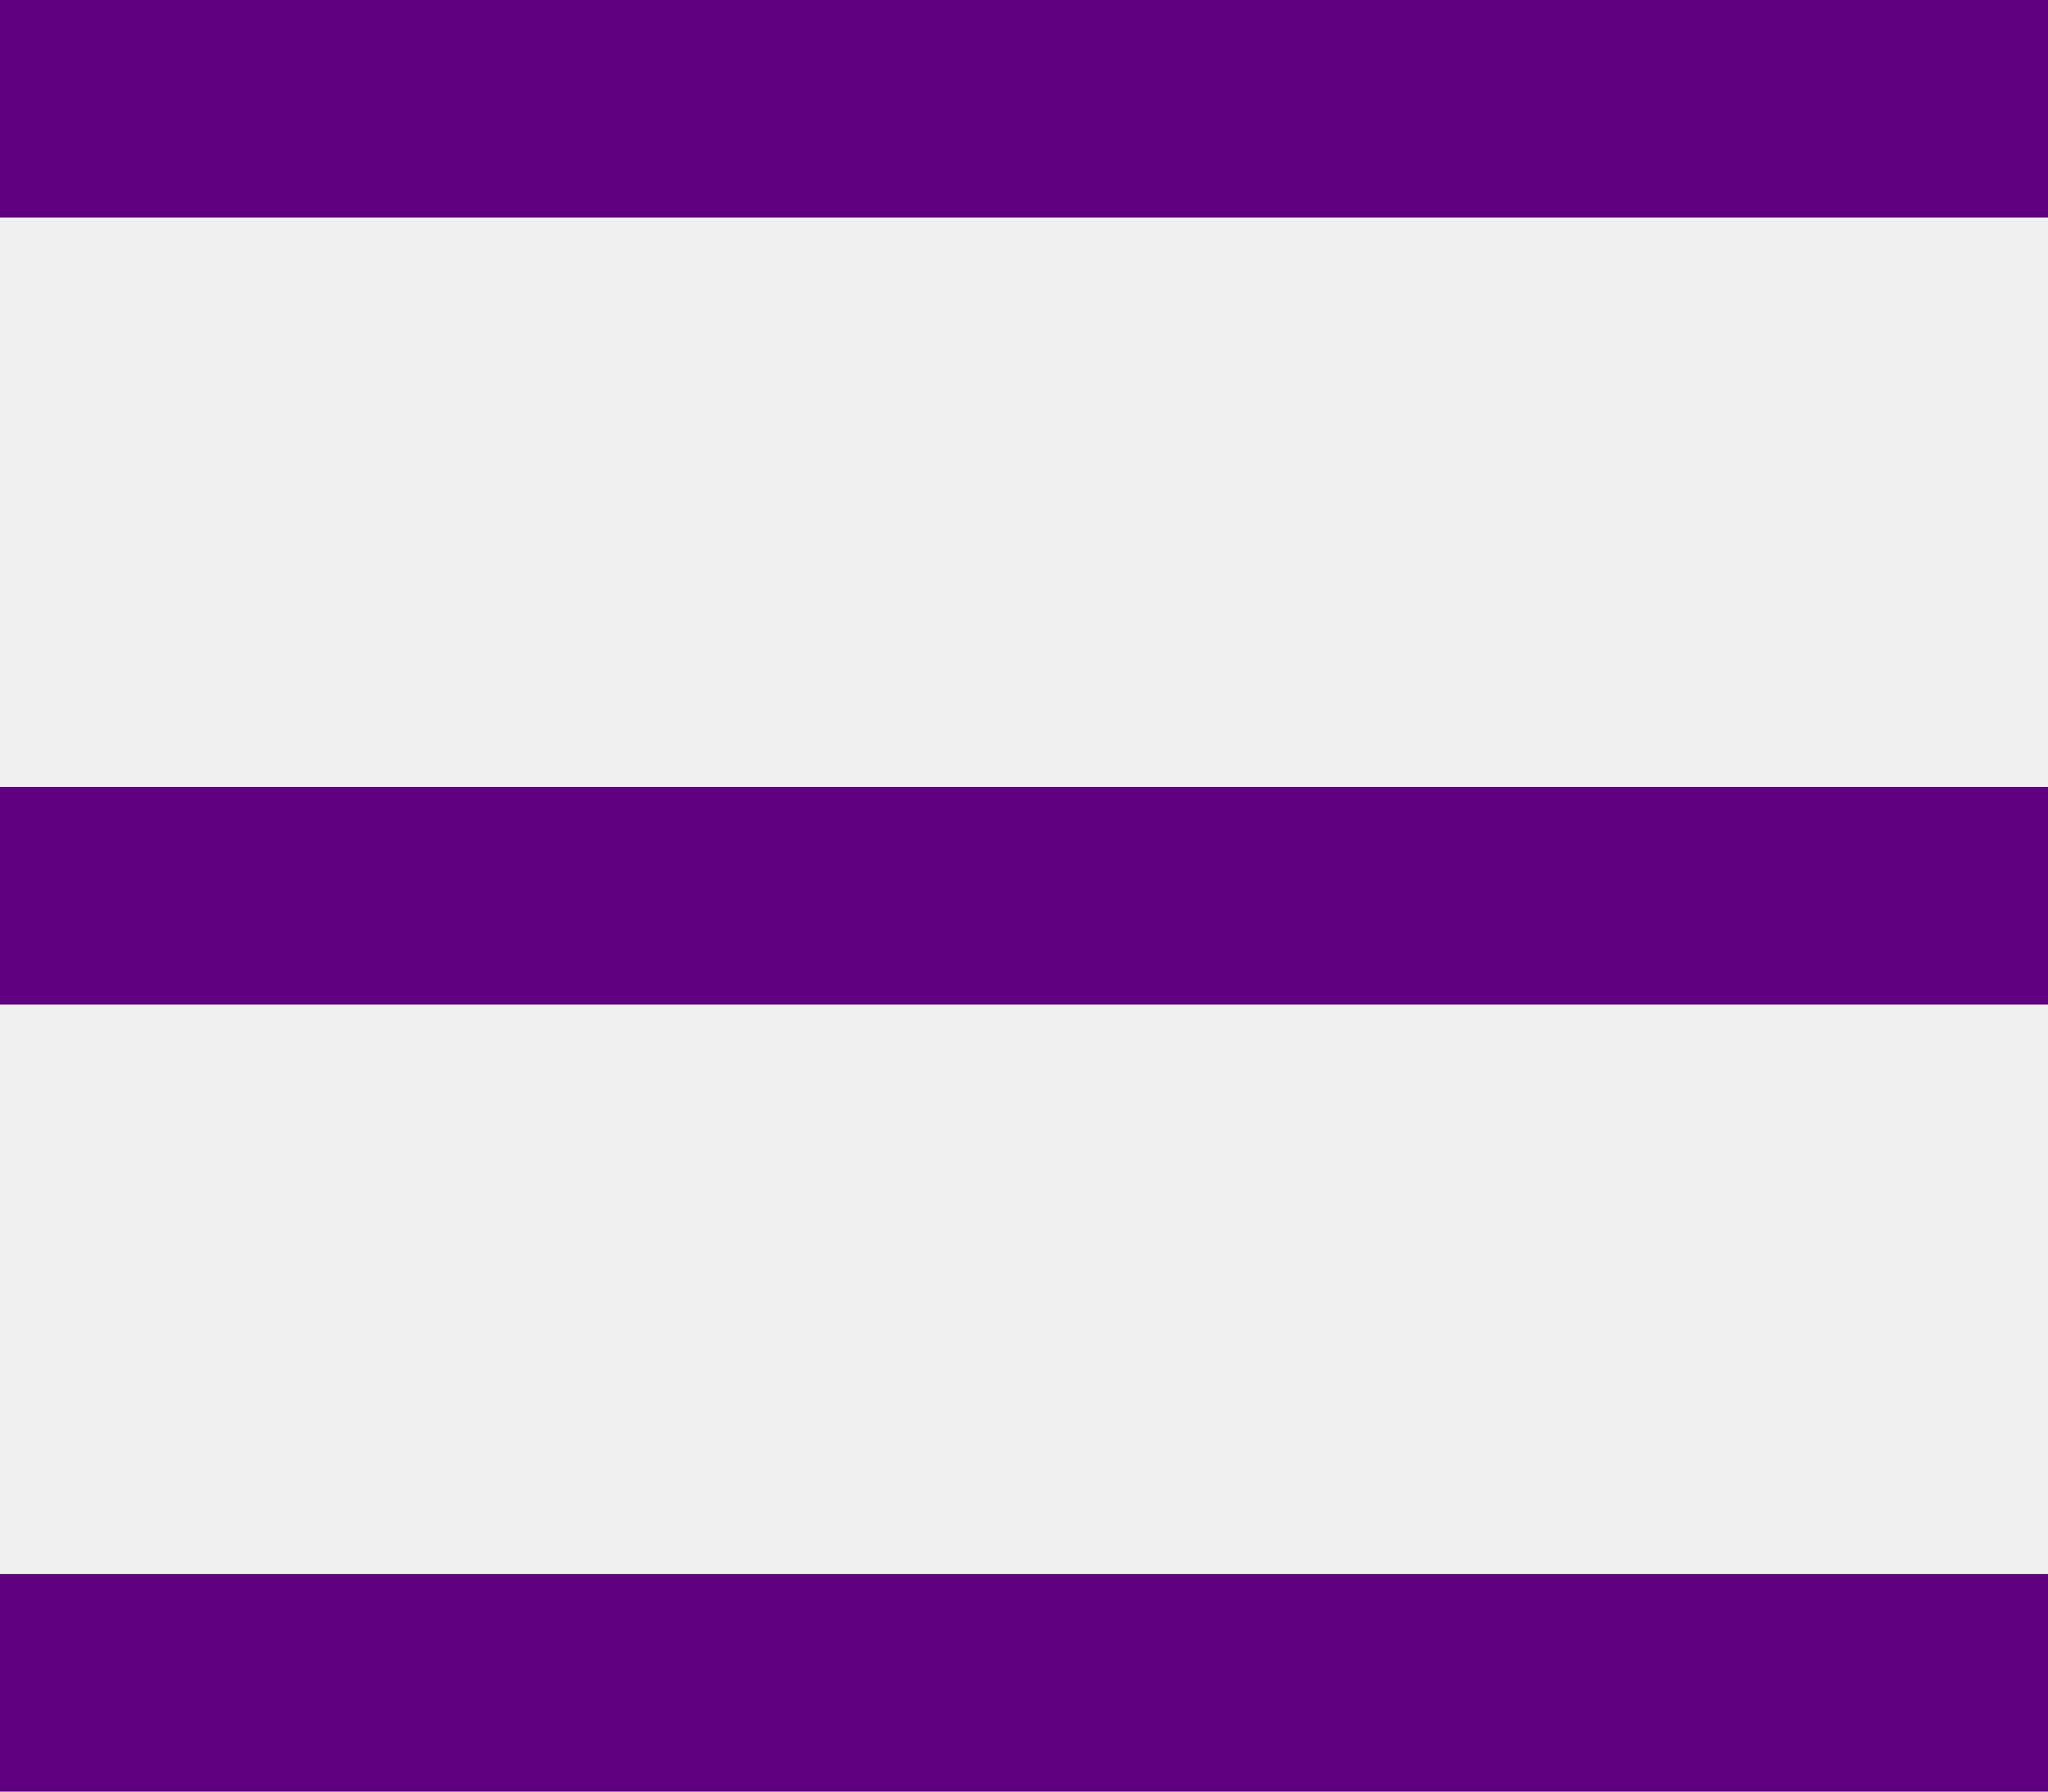
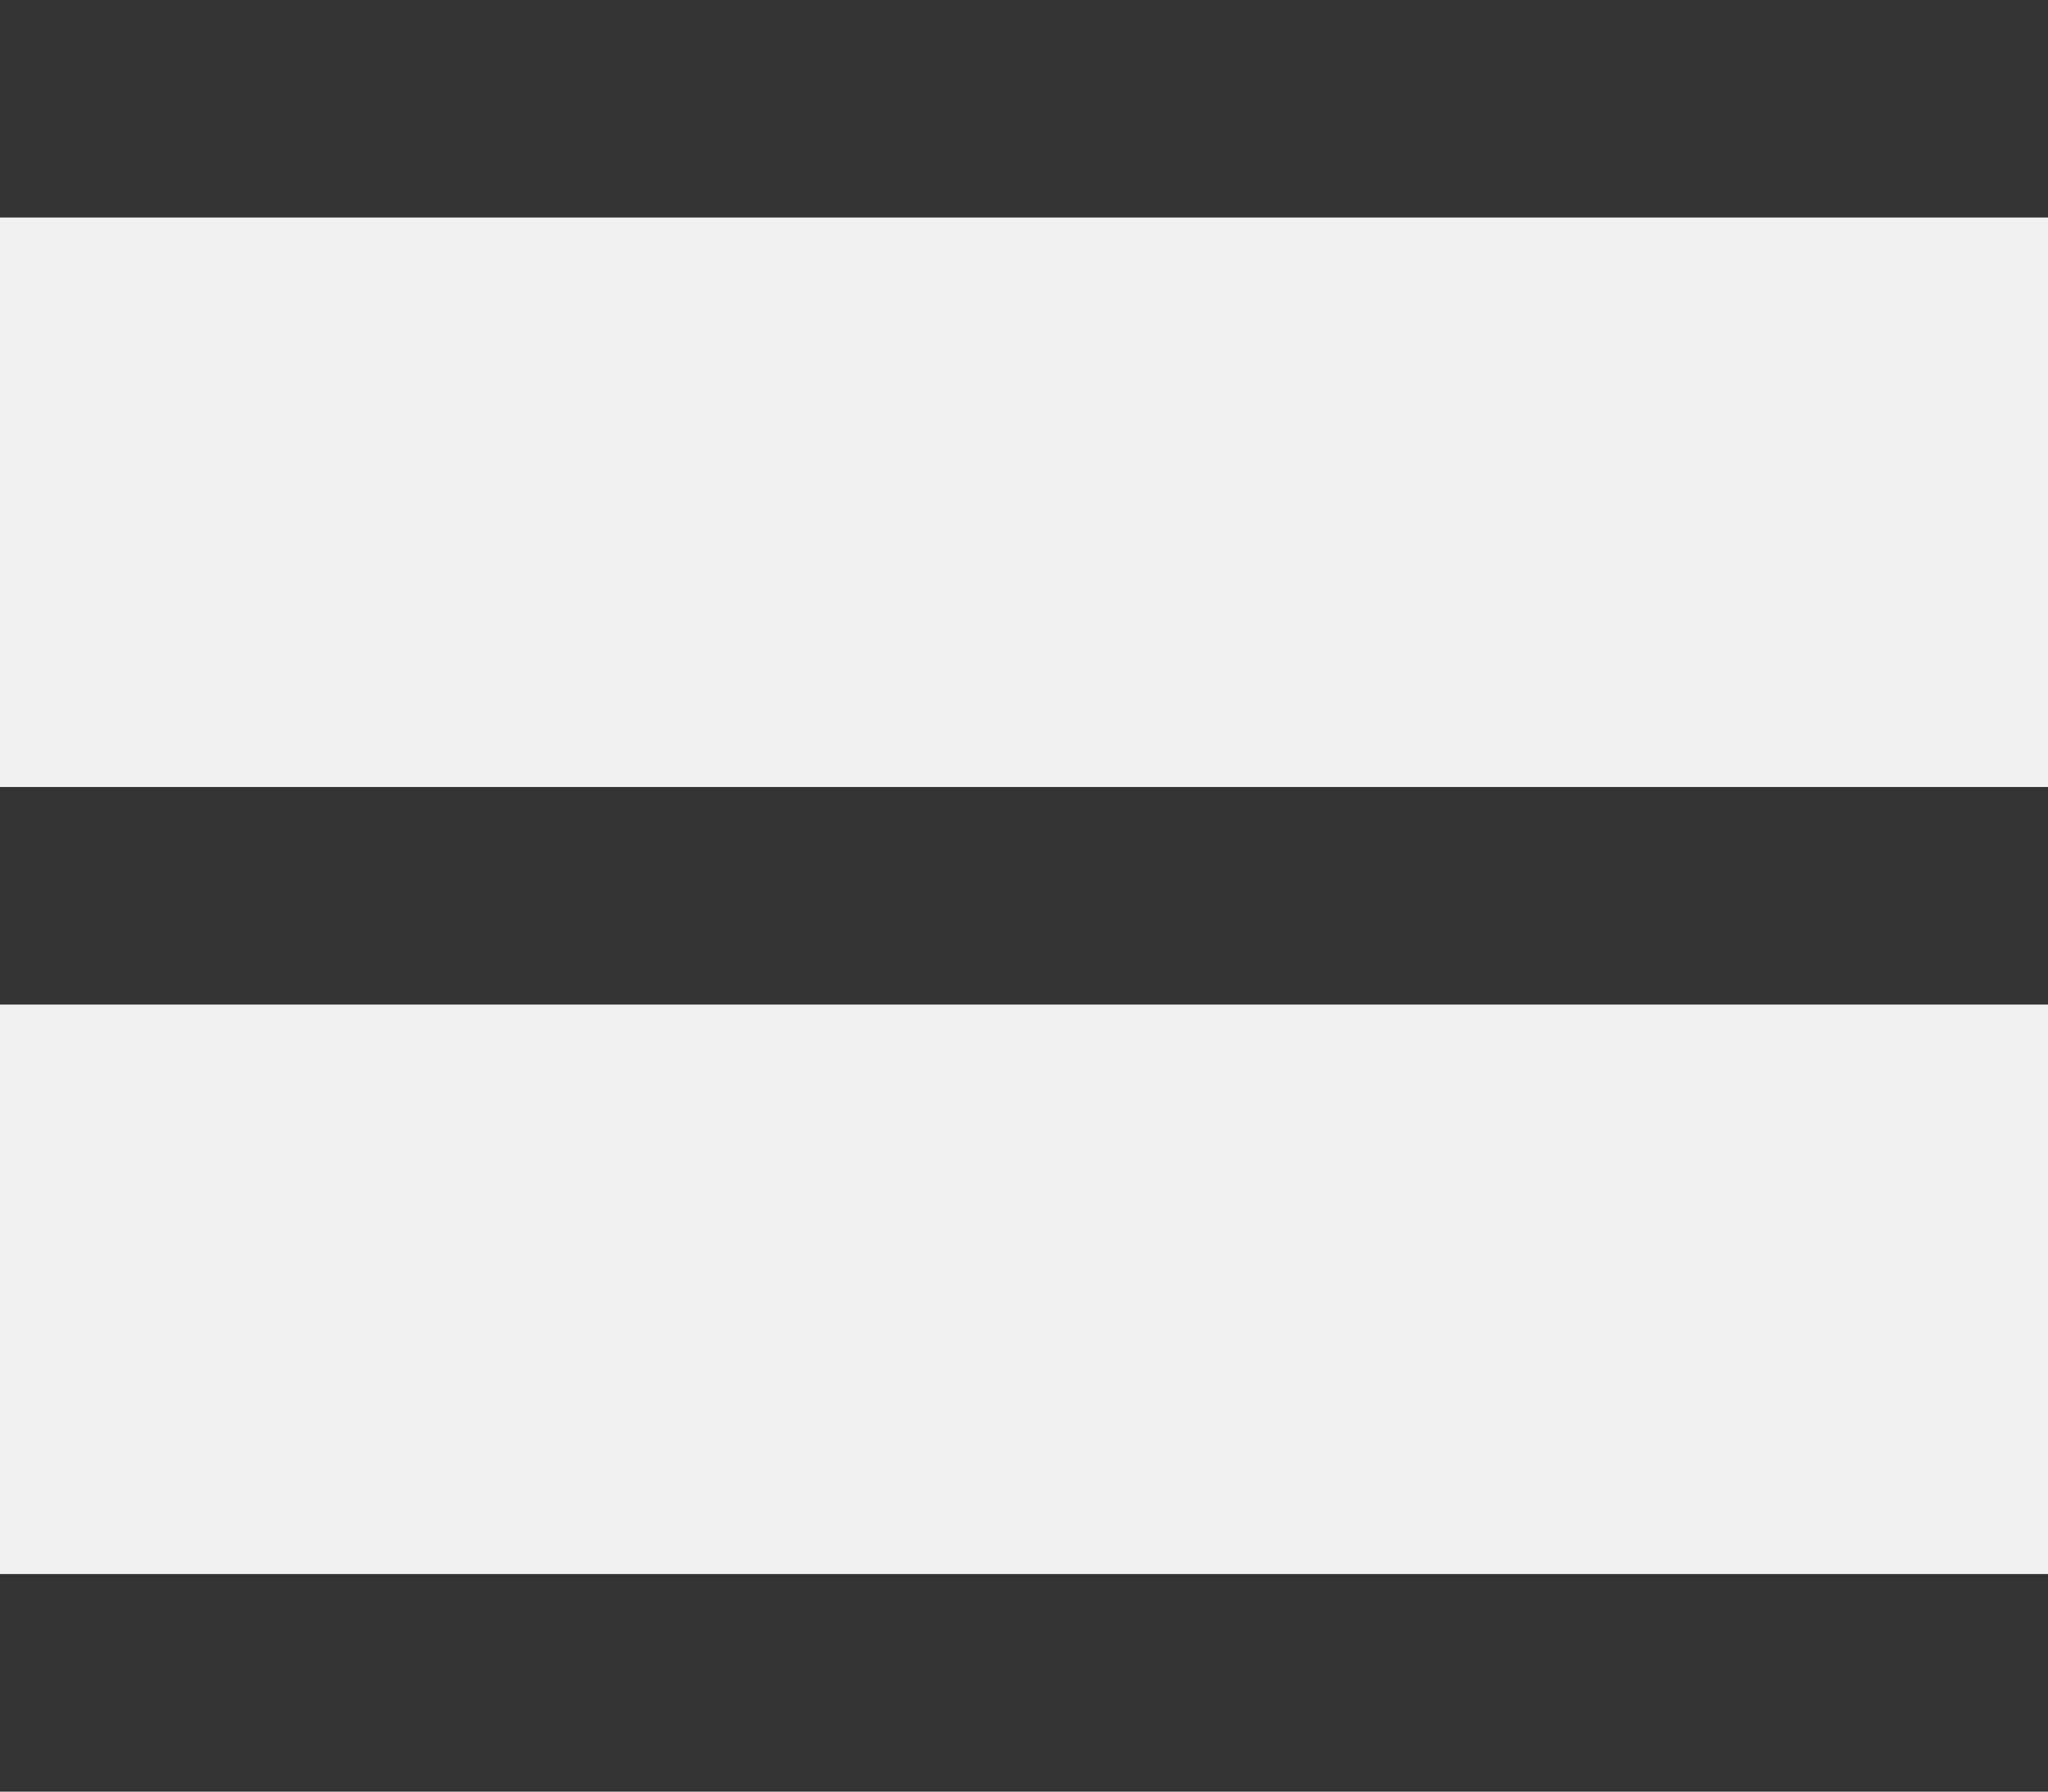
<svg xmlns="http://www.w3.org/2000/svg" width="16" height="14" viewBox="0 0 16 14" fill="none">
-   <g clip-path="url(#clip0_42_621)">
-     <path fill-rule="evenodd" clip-rule="evenodd" d="M0 0H16V1.7H0V0ZM0 6.15H16V7.85H0V6.15ZM0 12.3H16V14H0V12.3Z" fill="#5F0080" />
+   <g clip-path="url(#clip0_8189_4099)">
+     <path fill-rule="evenodd" clip-rule="evenodd" d="M0 0H16V1.7H0V0ZM0 6.15H16V7.85H0V6.15ZM0 12.3H16V14H0V12.3Z" fill="#333333" />
  </g>
  <defs>
-     <clipPath id="clip0_42_621">
+     <clipPath id="clip0_8189_4099">
      <rect width="16" height="14" fill="white" />
    </clipPath>
  </defs>
</svg>
